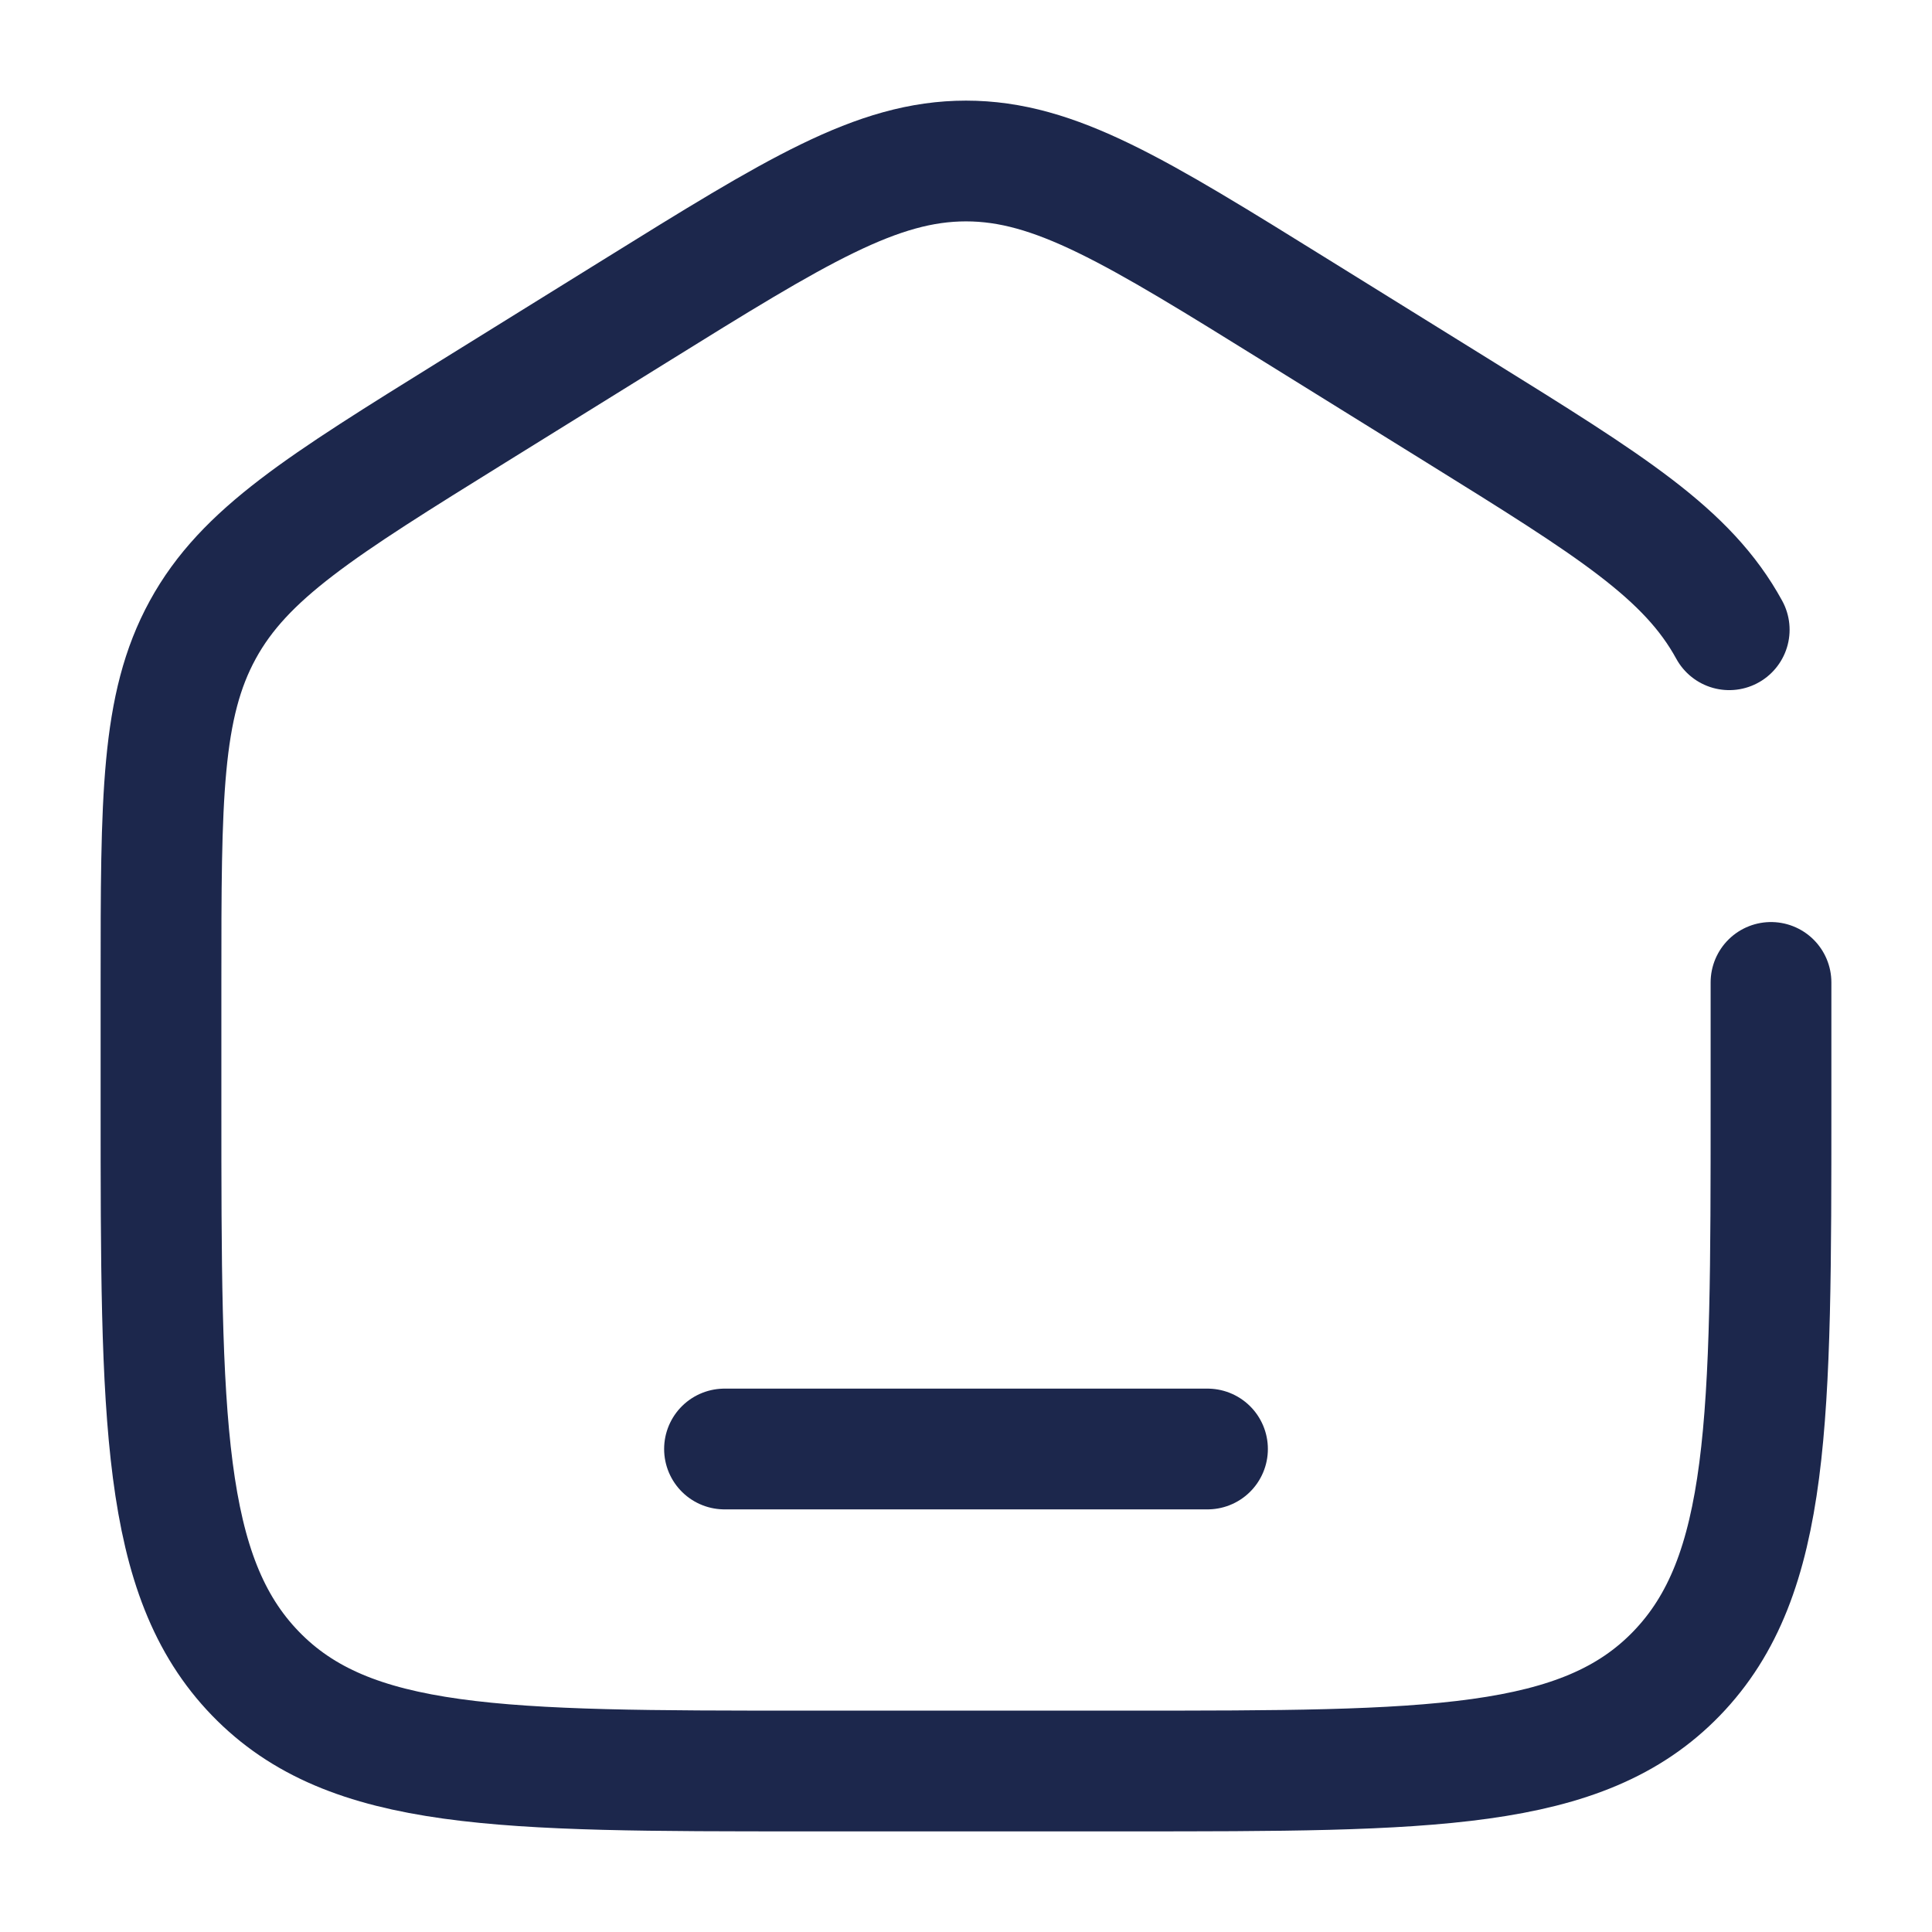
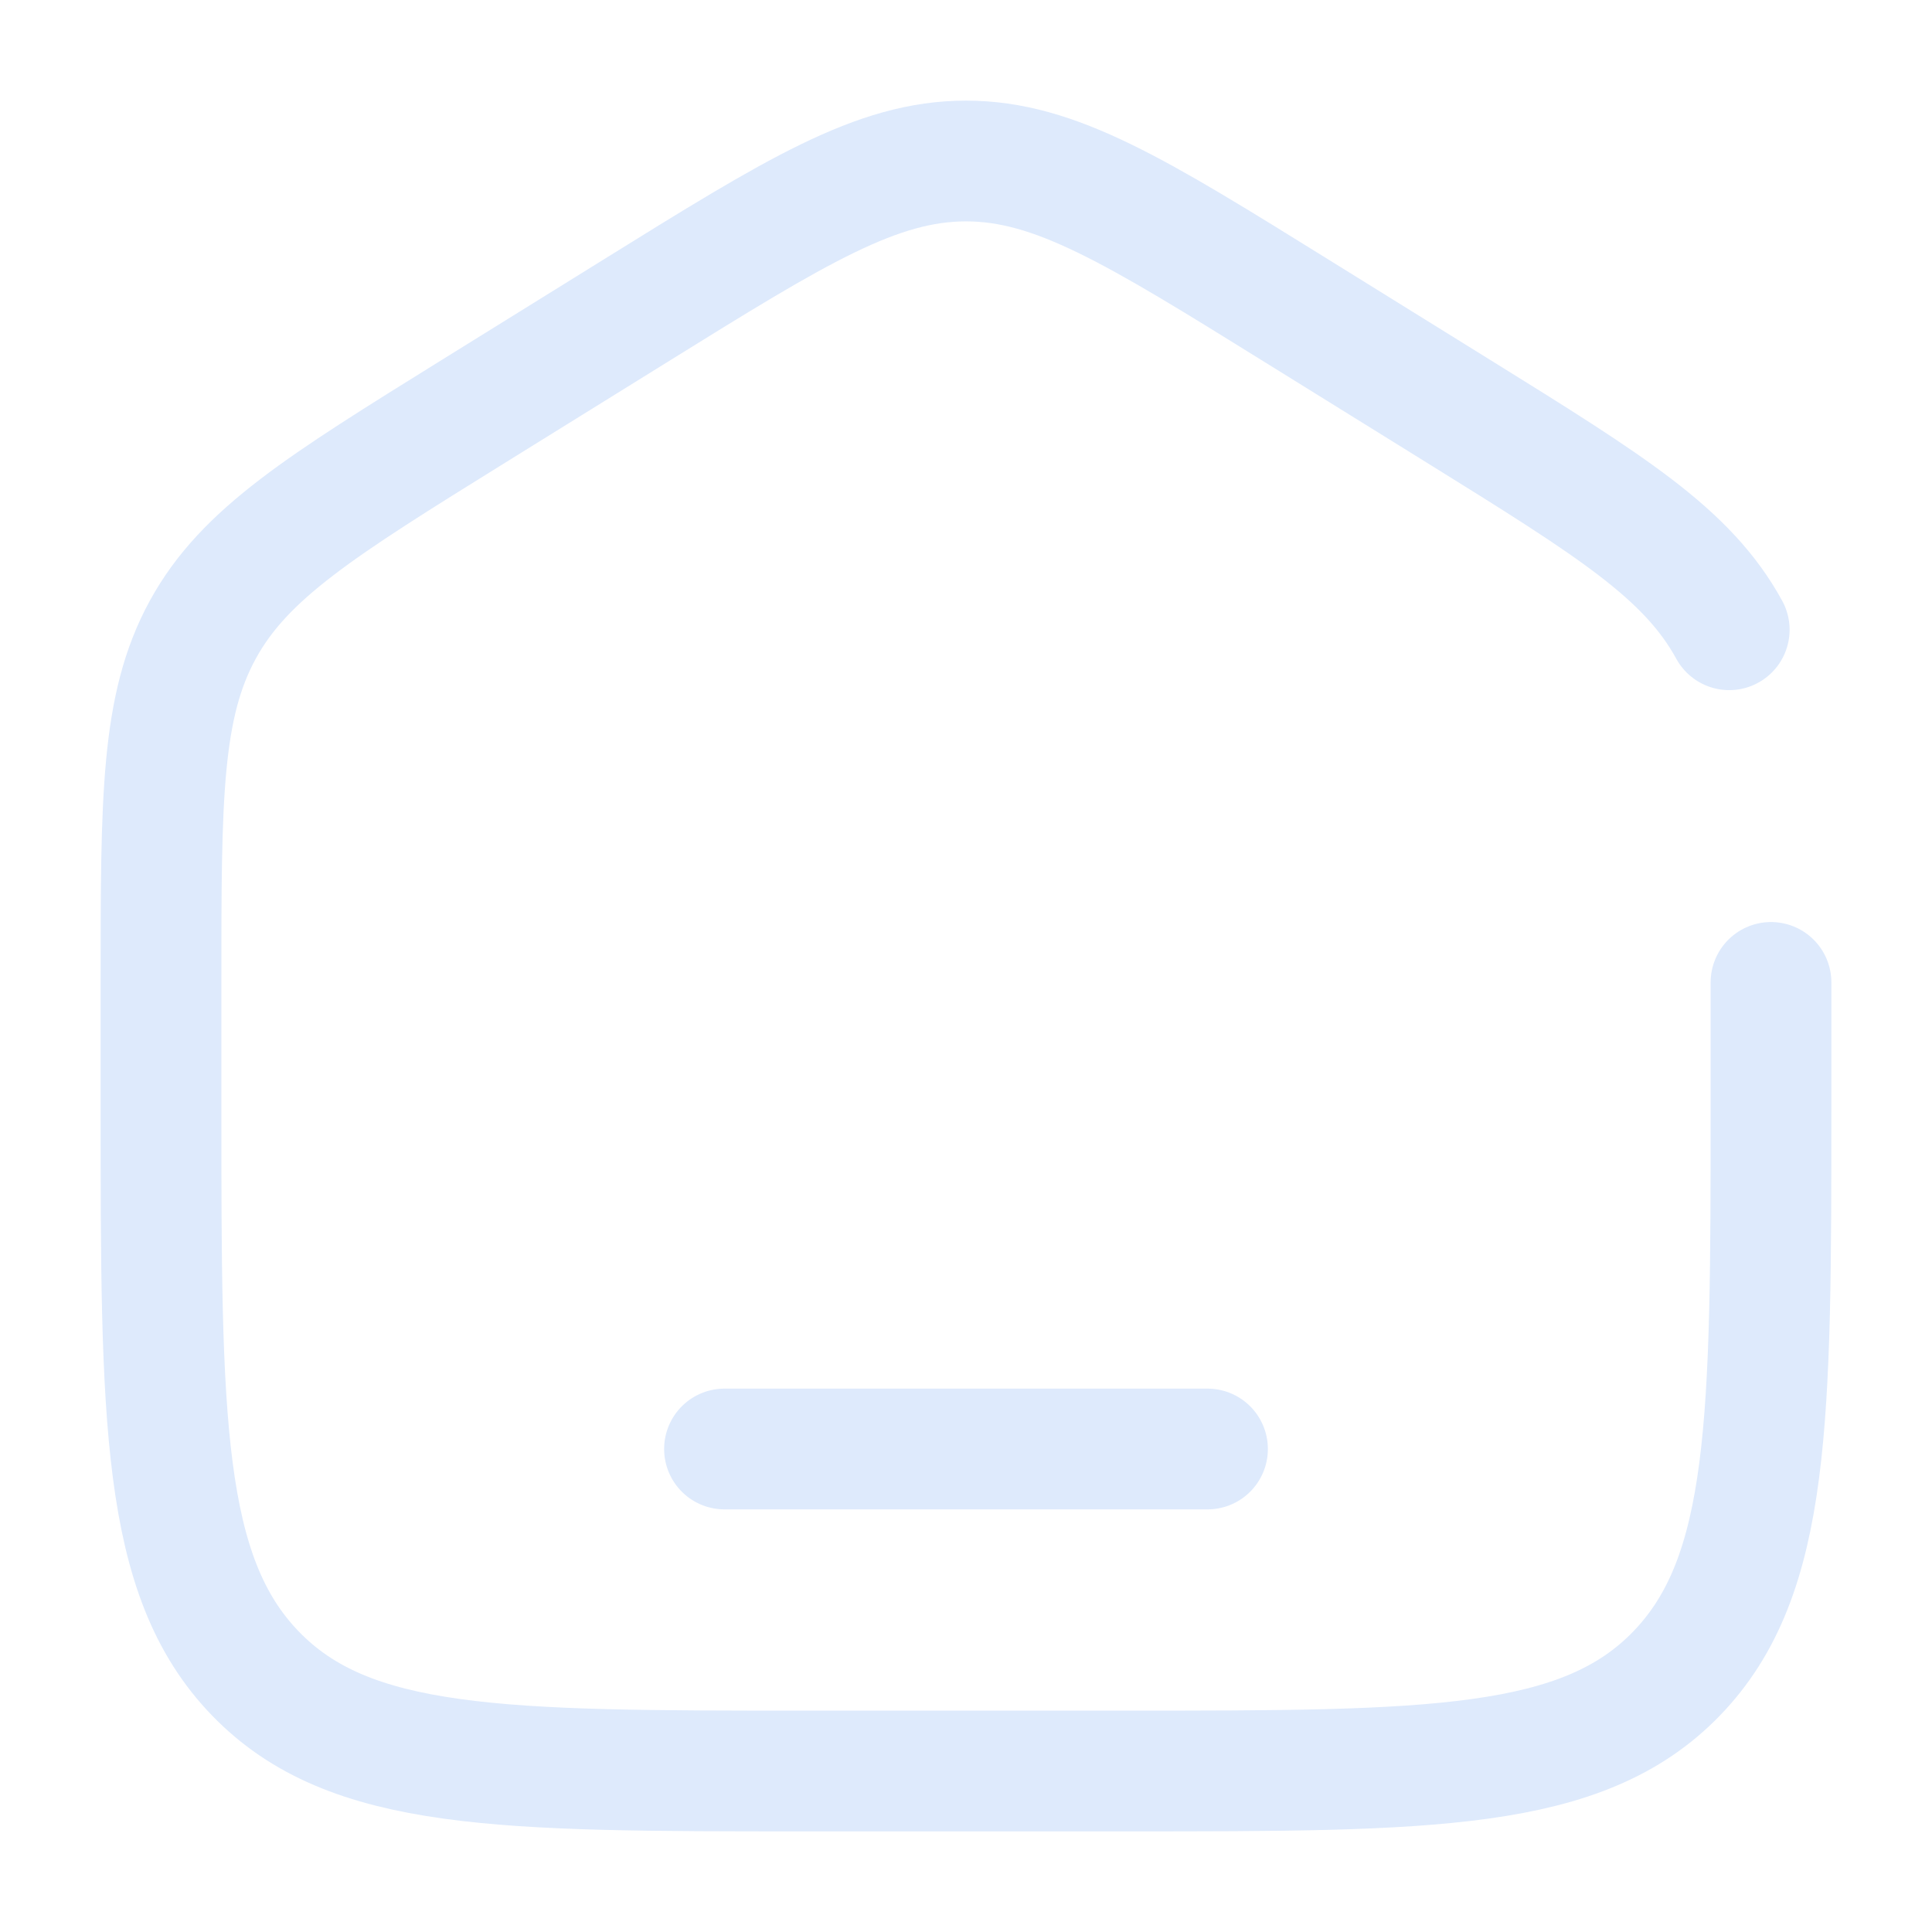
<svg xmlns="http://www.w3.org/2000/svg" width="800px" height="800px" viewBox="0 0 24 24" fill="none">
-   <path d="M22 12.204V13.725C22 17.626 22 19.576 20.828 20.788C19.657 22 17.771 22 14 22H10C6.229 22 4.343 22 3.172 20.788C2 19.576 2 17.626 2 13.725V12.204C2 9.915 2 8.771 2.519 7.823C3.038 6.874 3.987 6.286 5.884 5.108L7.884 3.867C9.889 2.622 10.892 2 12 2C13.108 2 14.111 2.622 16.116 3.867L18.116 5.108C20.013 6.286 20.962 6.874 21.481 7.823" stroke="#1C274C" stroke-width="1.5" stroke-linecap="round" />
-   <path d="M15 18H9" stroke="#1C274C" stroke-width="1.5" stroke-linecap="round" />
+   <path d="M22 12.204V13.725C22 17.626 22 19.576 20.828 20.788C19.657 22 17.771 22 14 22H10C6.229 22 4.343 22 3.172 20.788C2 19.576 2 17.626 2 13.725V12.204C2 9.915 2 8.771 2.519 7.823C3.038 6.874 3.987 6.286 5.884 5.108L7.884 3.867C9.889 2.622 10.892 2 12 2C13.108 2 14.111 2.622 16.116 3.867L18.116 5.108C20.013 6.286 20.962 6.874 21.481 7.823" stroke="#DEEAFC" stroke-width="1.5" stroke-linecap="round" />
+   <path d="M15 18H9" stroke="#DEEAFC" stroke-width="1.5" stroke-linecap="round" />
</svg>
